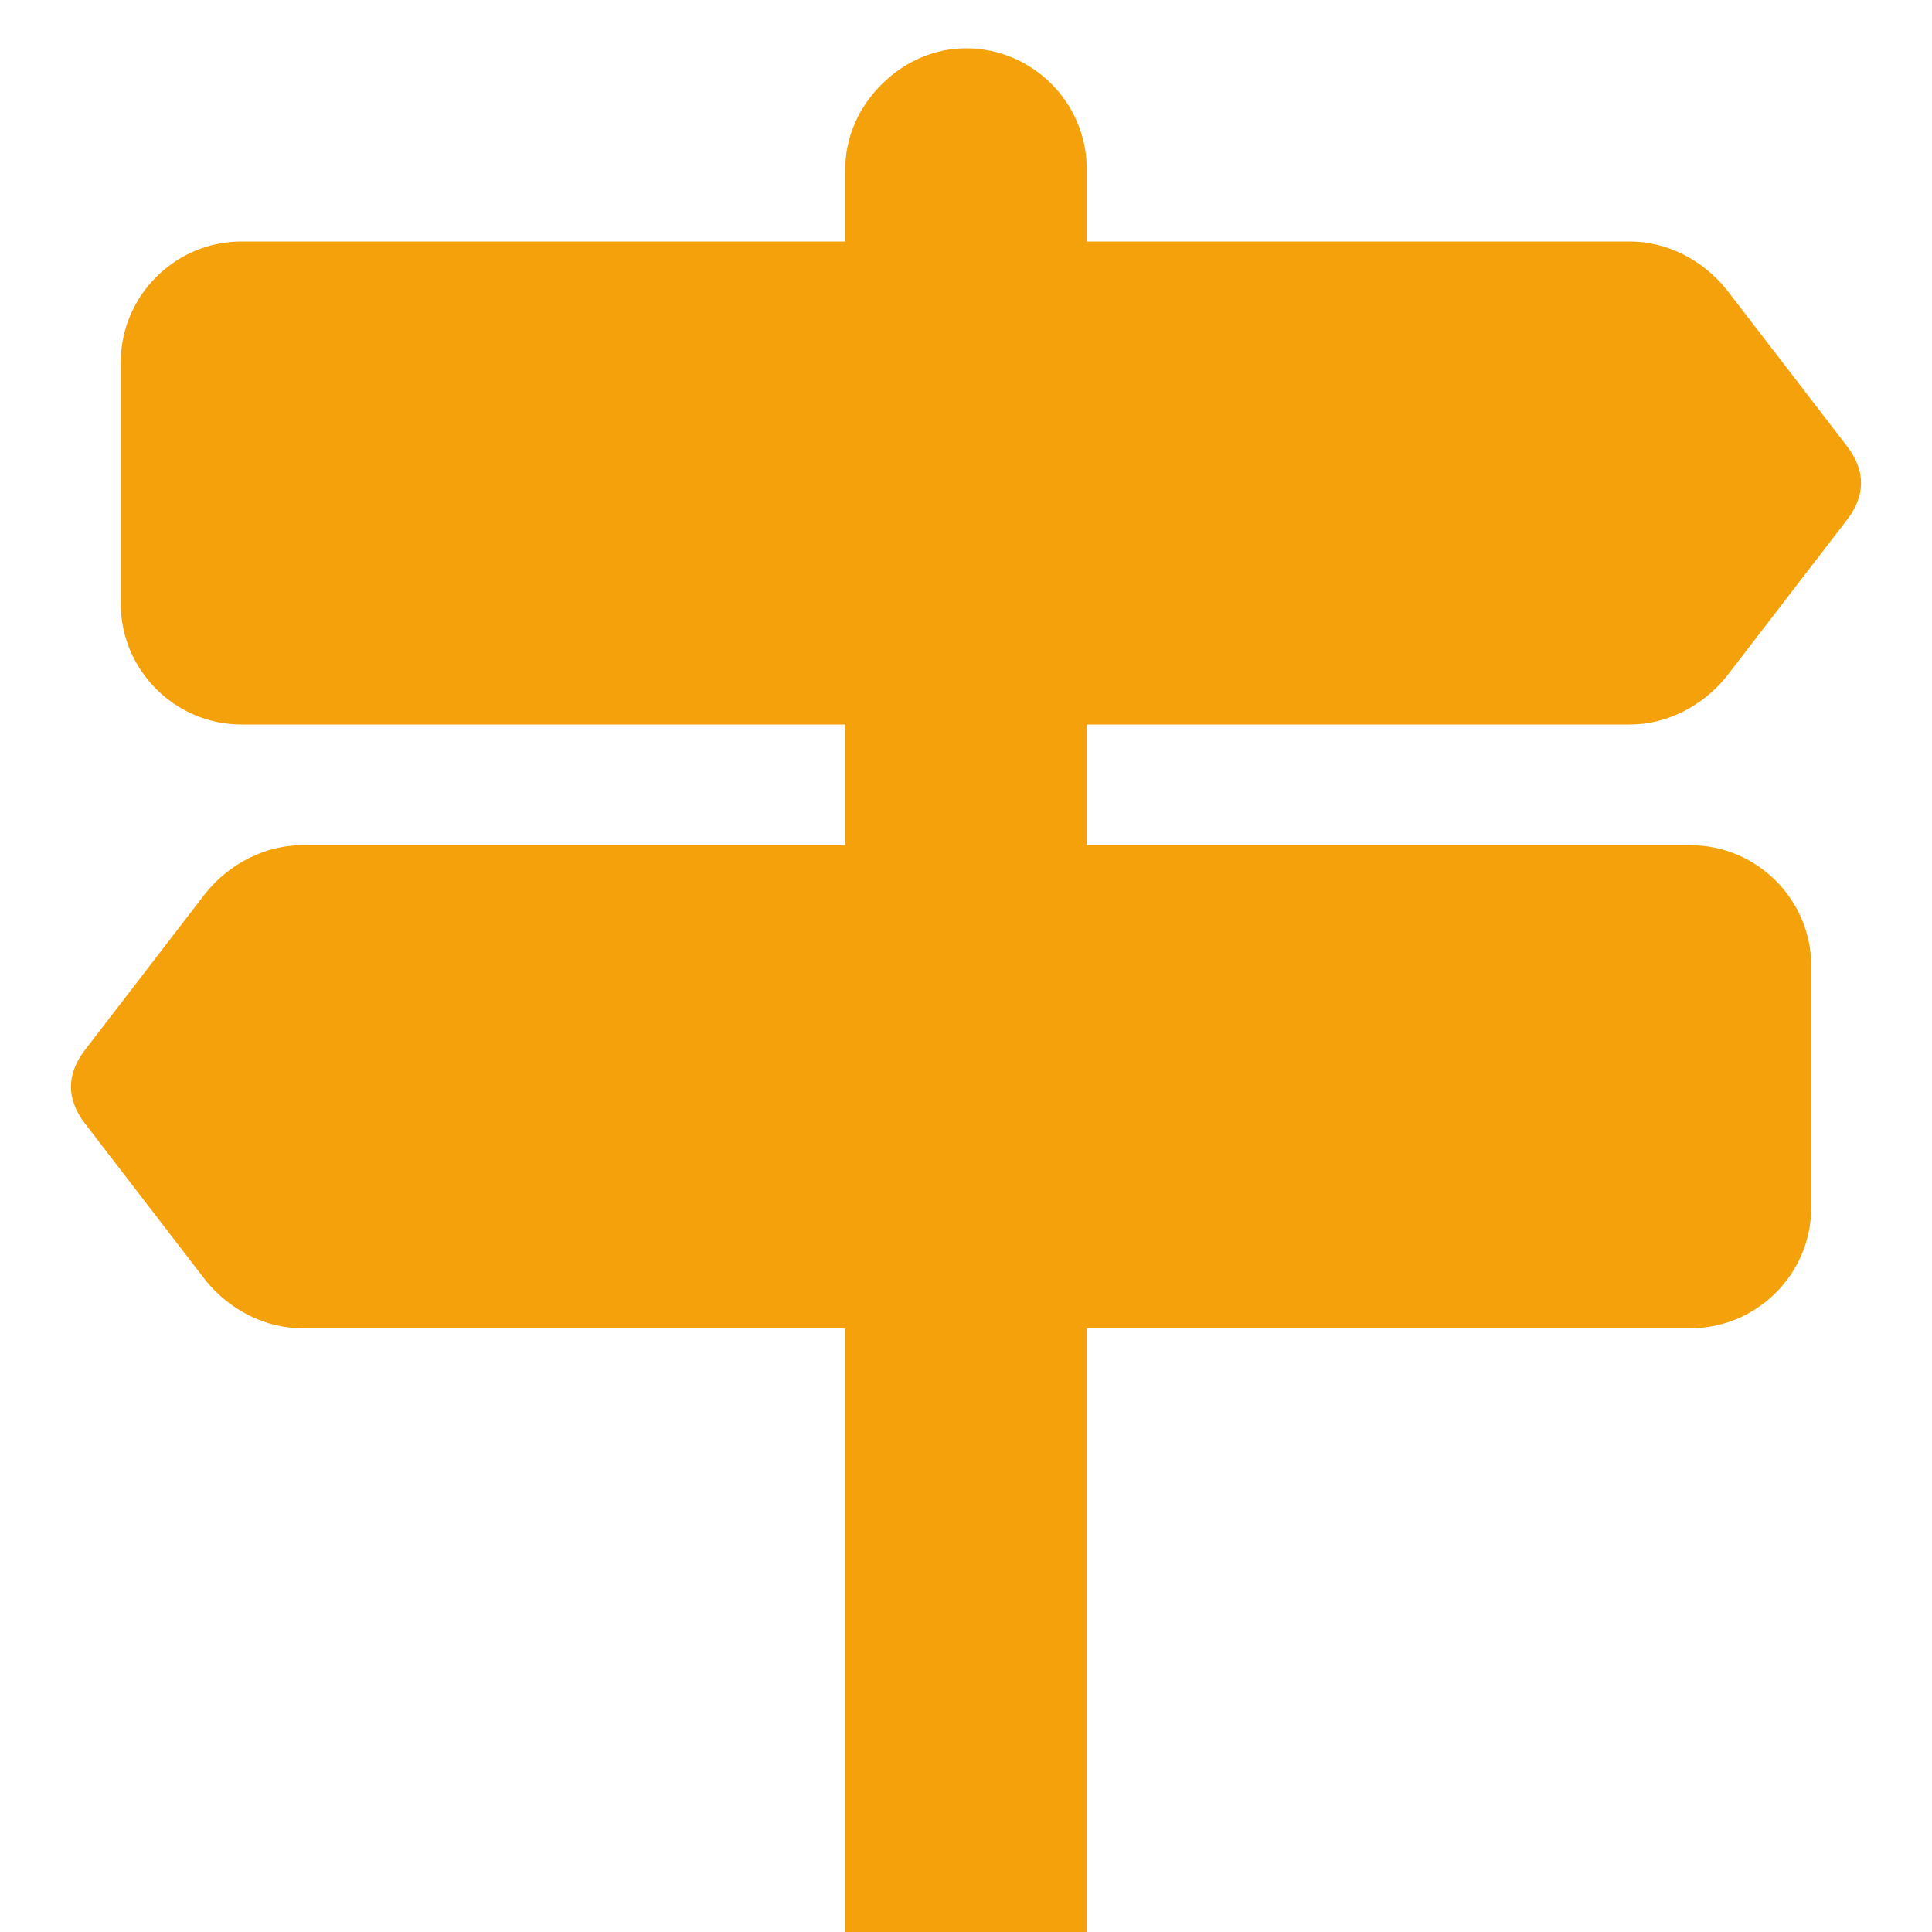
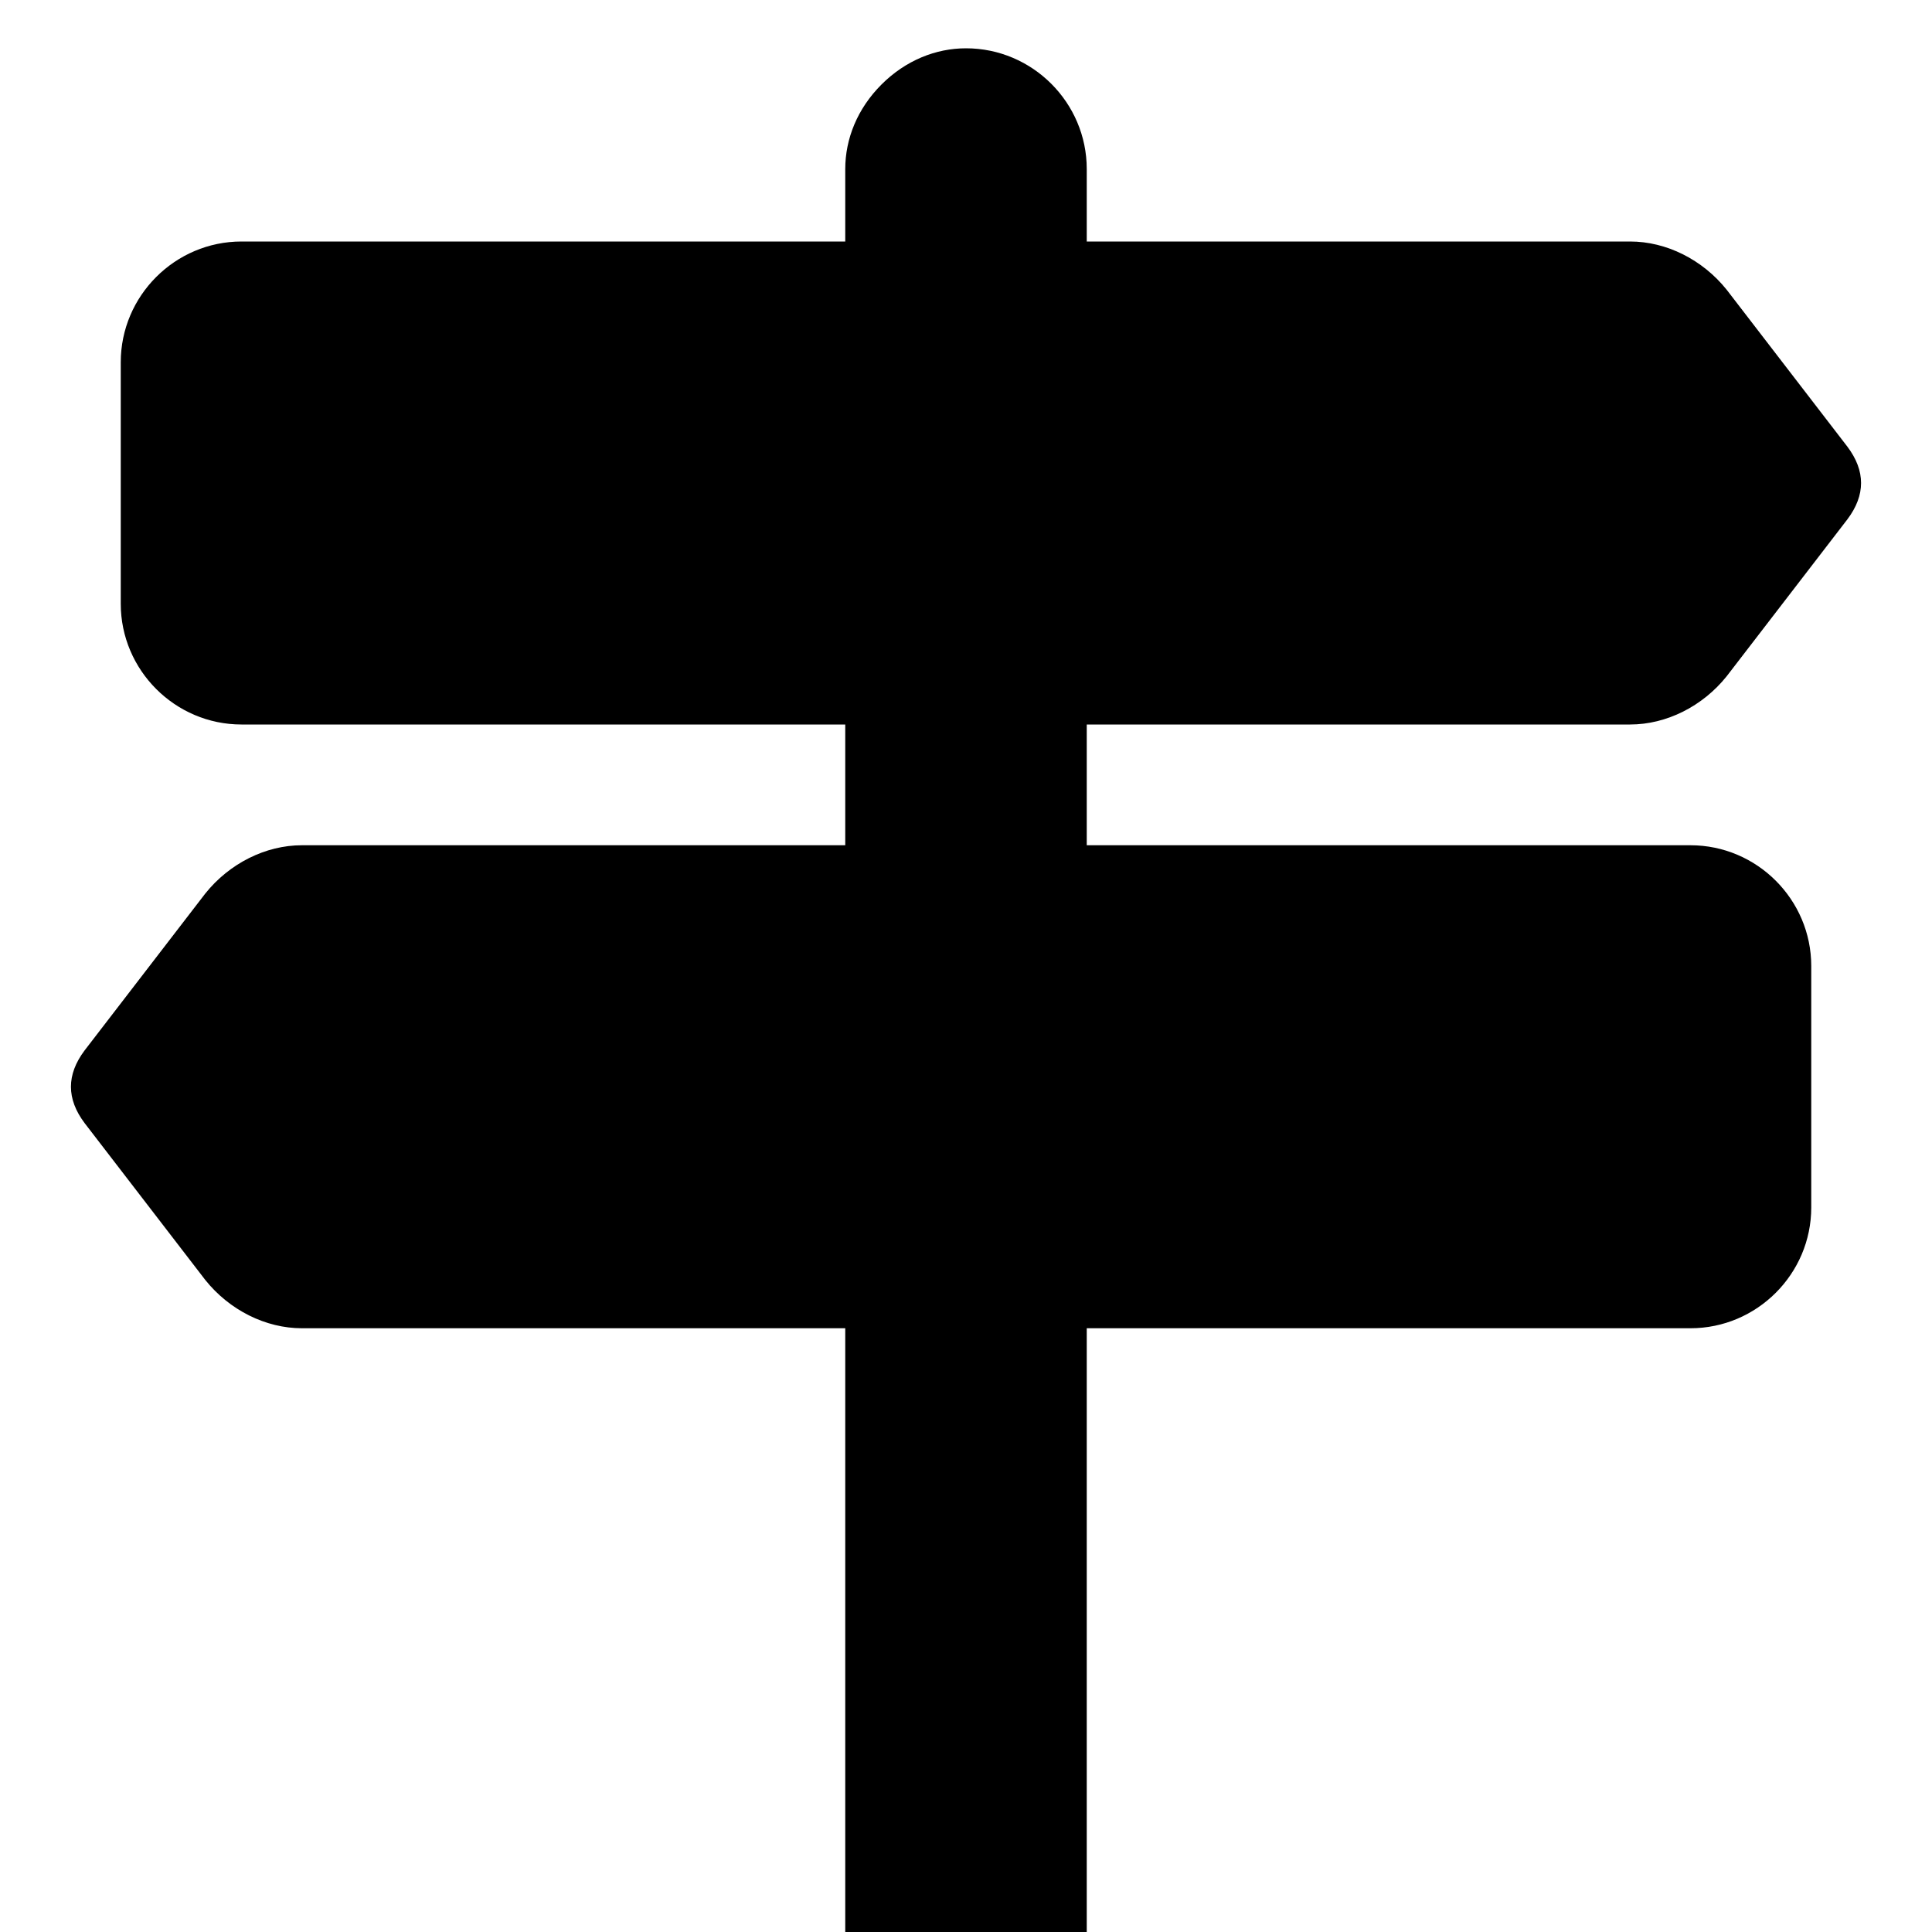
<svg xmlns="http://www.w3.org/2000/svg" version="1.1" id="Layer_1" x="0px" y="0px" viewBox="0 0 32 32" style="enable-background:new 0 0 32 32;" xml:space="preserve">
  <style type="text/css">
	.st0{fill:#F4A10C;}
</style>
-   <path class="st0" d="M14.6,1.4C14.2,1.8,14,2.3,14,2.8V4H4C2.9,4,2,4.9,2,6v4c0,1.1,0.9,2,2,2h10v2H5c-0.6,0-1.2,0.3-1.6,0.8l-2,2.6  c-0.3,0.4-0.3,0.8,0,1.2l2,2.6C3.8,21.7,4.4,22,5,22h9v10h4V22h10c1.1,0,2-0.9,2-2v-4c0-1.1-0.9-2-2-2H18v-2h9  c0.6,0,1.2-0.3,1.6-0.8l2-2.6c0.3-0.4,0.3-0.8,0-1.2l-2-2.6C28.2,4.3,27.6,4,27,4h-9V2.8c0-1.1-0.9-2-2-2C15.5,0.8,15,1,14.6,1.4" />
+   <path className="st0" d="M14.6,1.4C14.2,1.8,14,2.3,14,2.8V4H4C2.9,4,2,4.9,2,6v4c0,1.1,0.9,2,2,2h10v2H5c-0.6,0-1.2,0.3-1.6,0.8l-2,2.6  c-0.3,0.4-0.3,0.8,0,1.2l2,2.6C3.8,21.7,4.4,22,5,22h9v10h4V22h10c1.1,0,2-0.9,2-2v-4c0-1.1-0.9-2-2-2H18v-2h9  c0.6,0,1.2-0.3,1.6-0.8l2-2.6c0.3-0.4,0.3-0.8,0-1.2l-2-2.6C28.2,4.3,27.6,4,27,4h-9V2.8c0-1.1-0.9-2-2-2C15.5,0.8,15,1,14.6,1.4" />
</svg>
